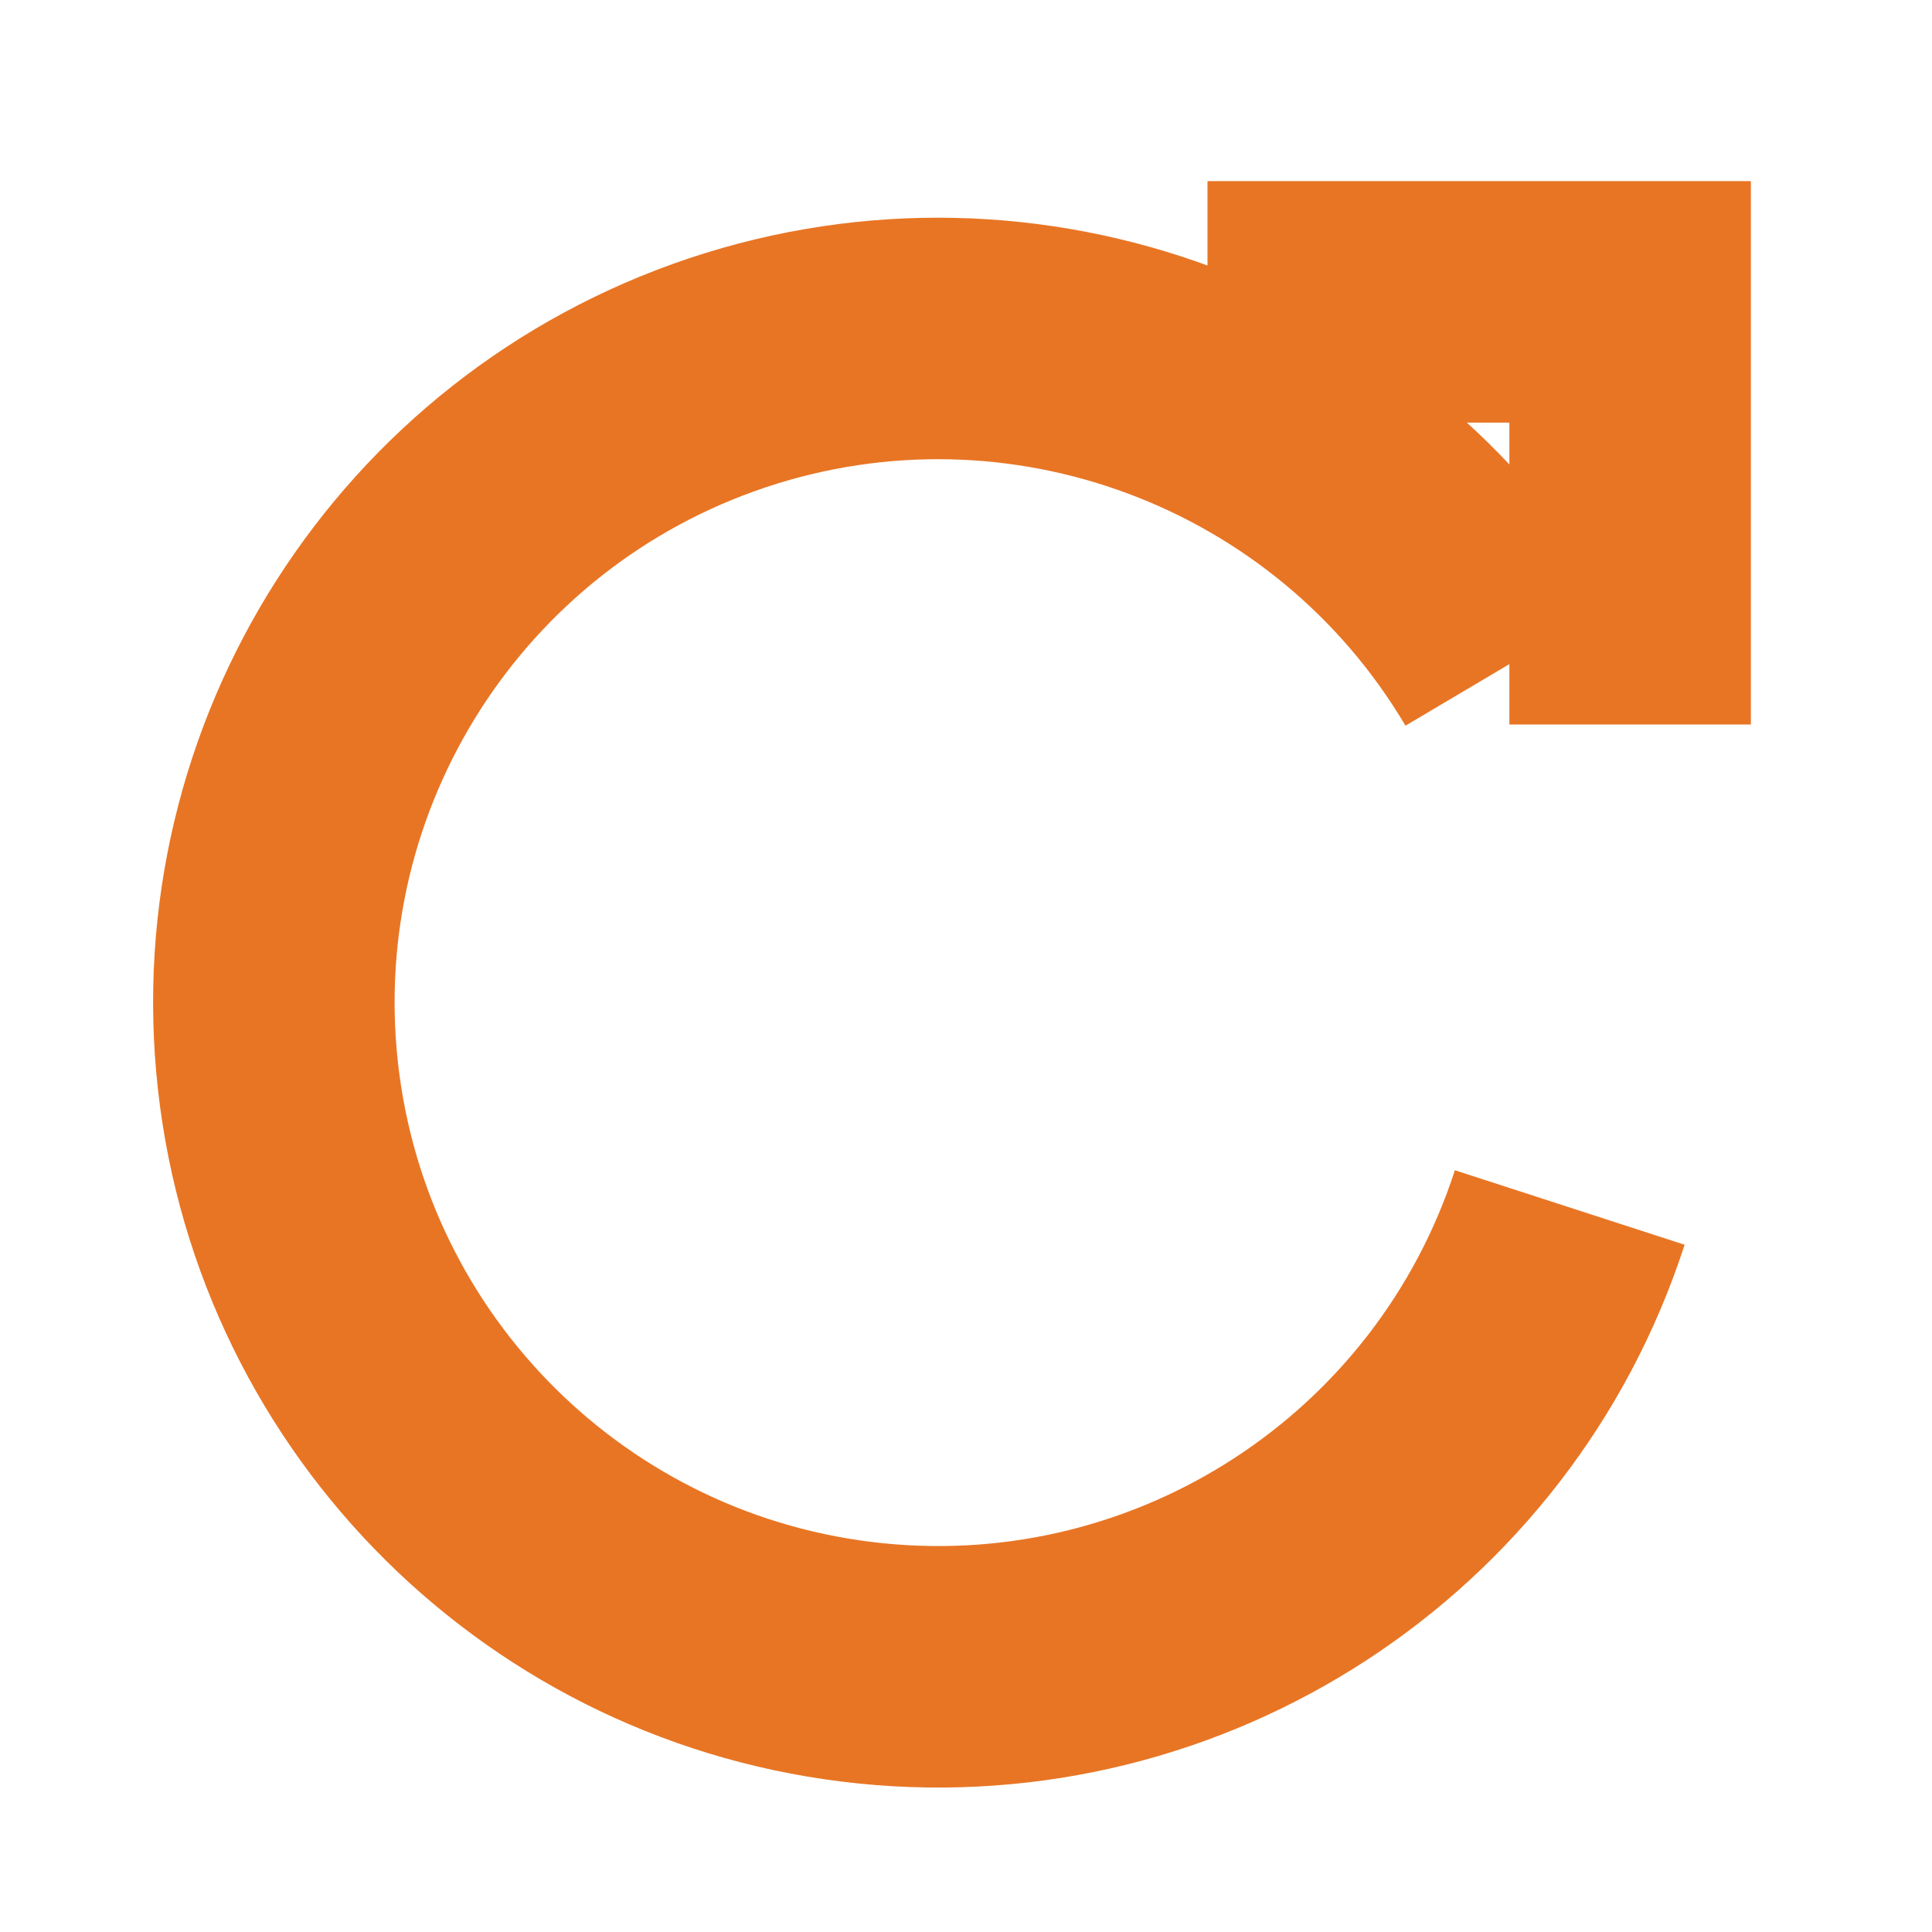
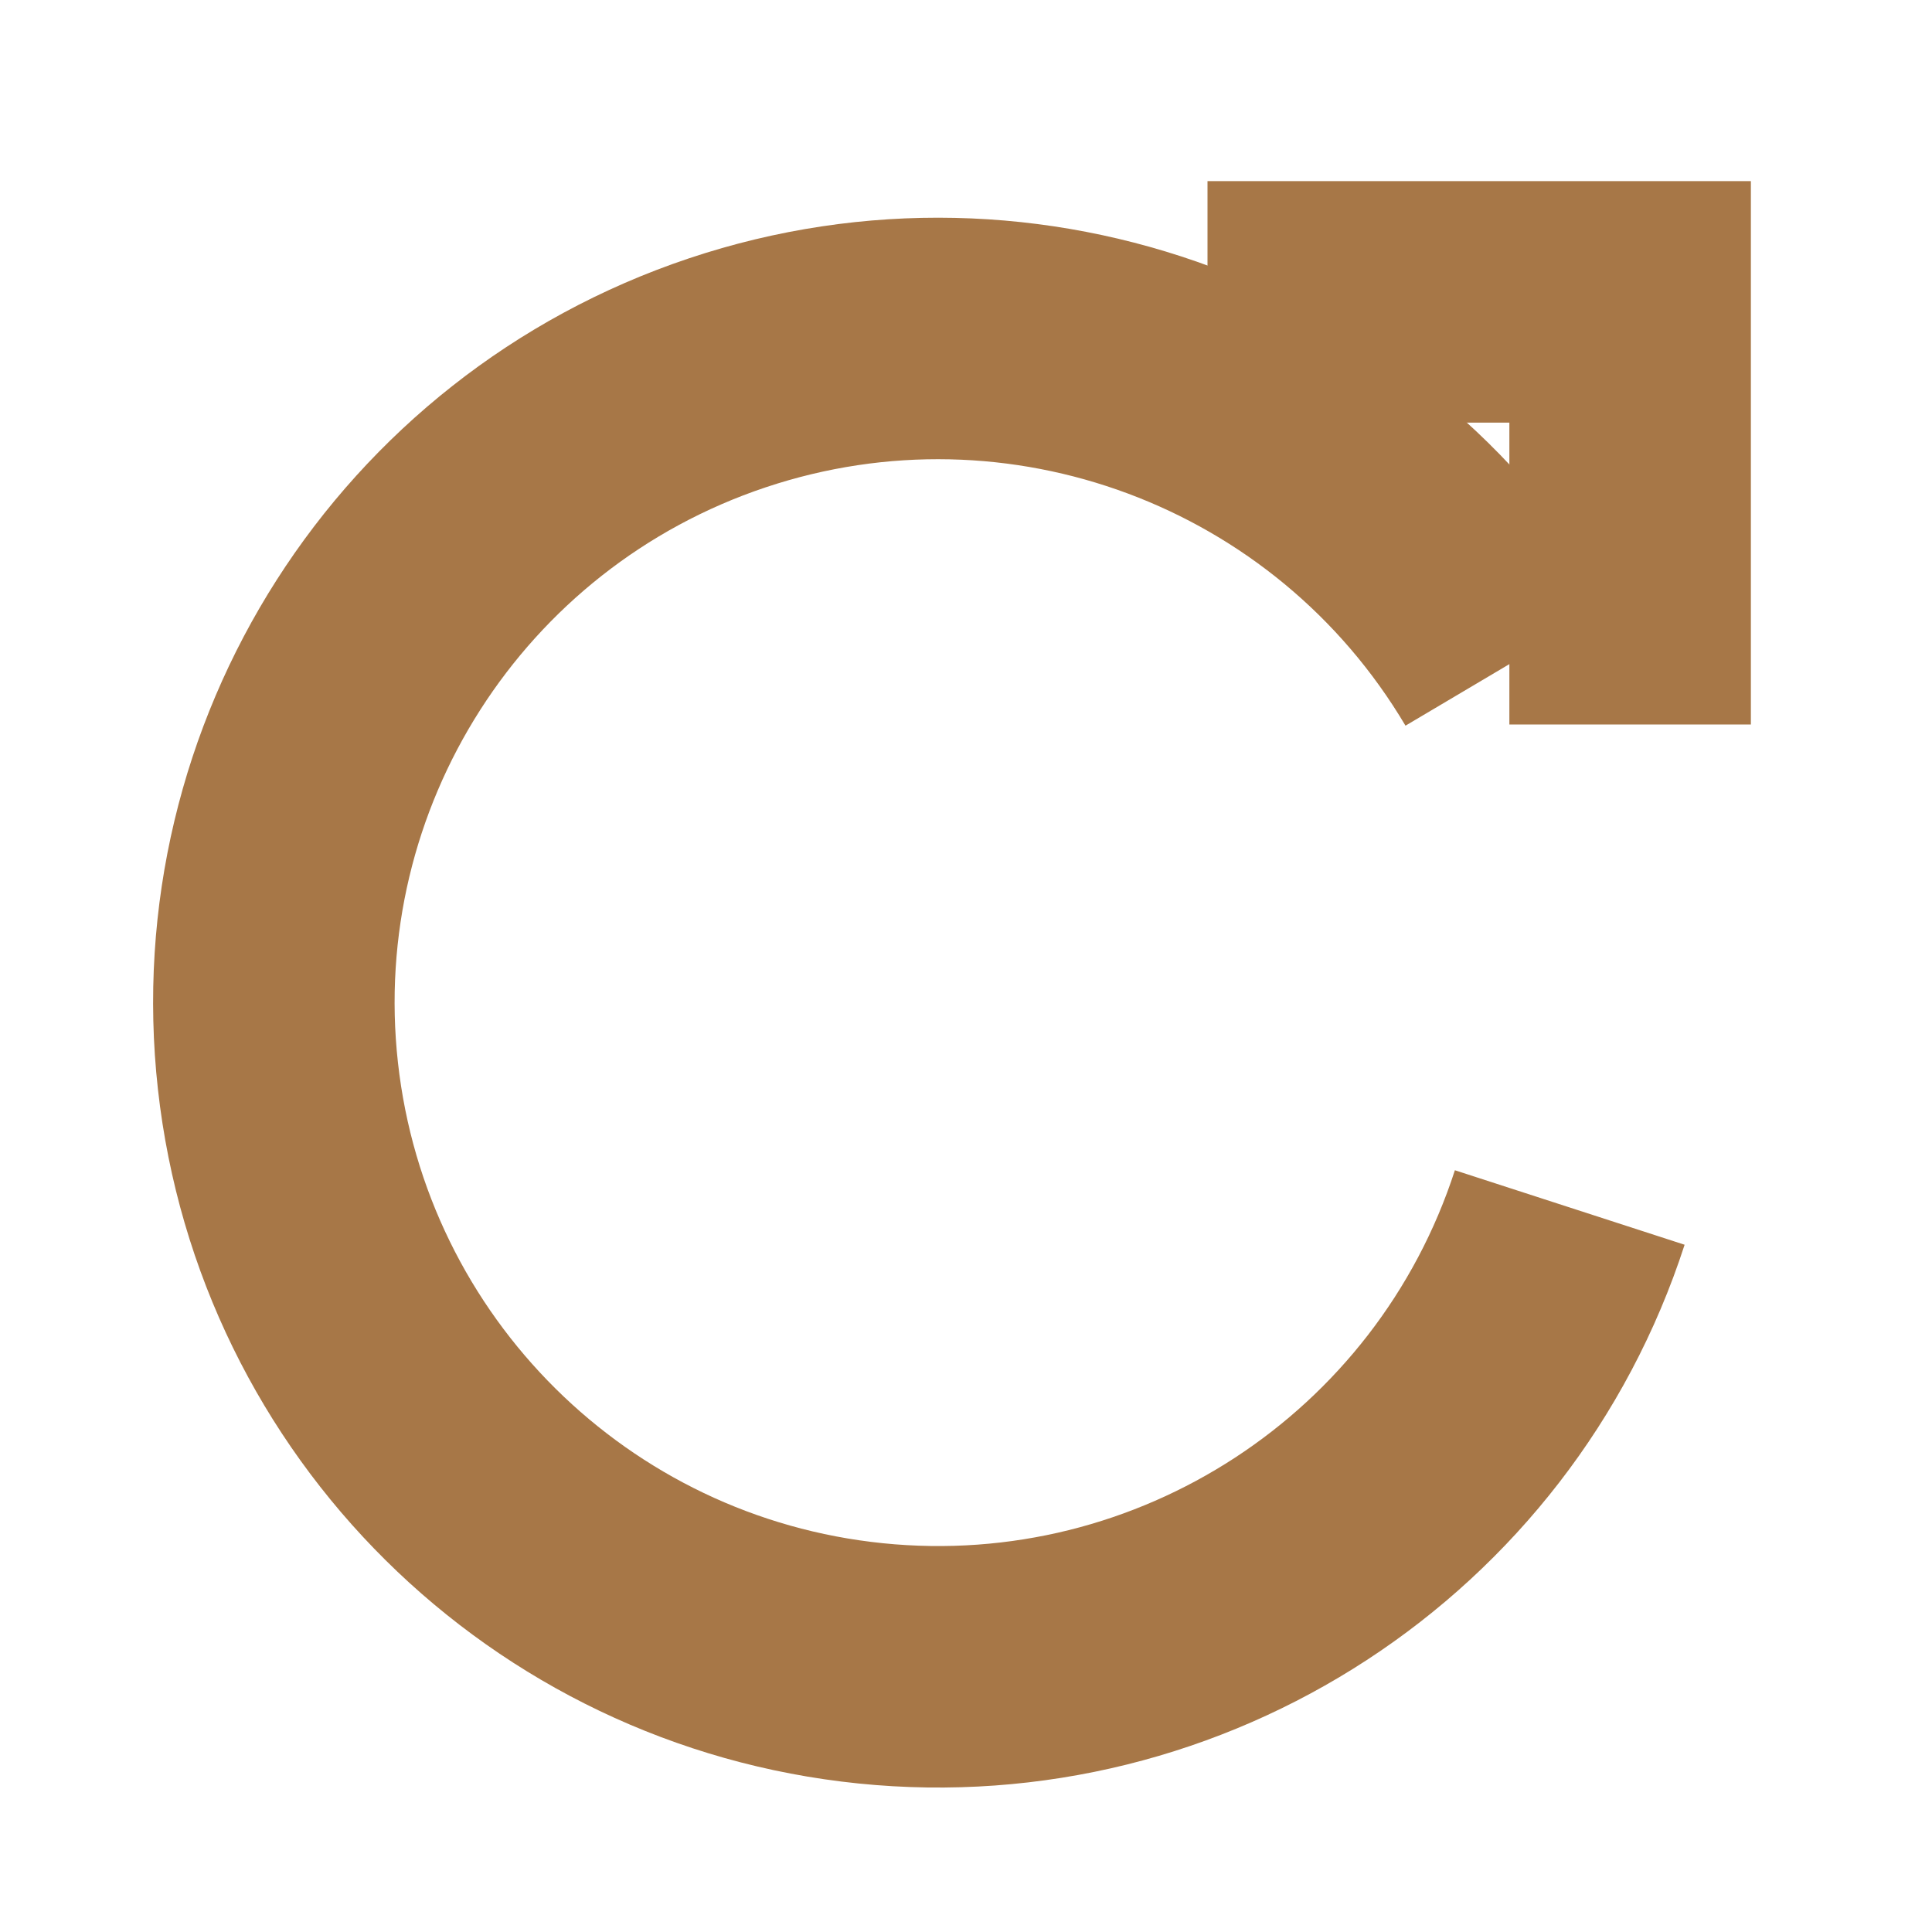
<svg xmlns="http://www.w3.org/2000/svg" viewBox="0 0 32 32">
-   <path d="M25 11a11 11 0 10 1 9" fill="none" stroke="#e87524" stroke-width="4" />
-   <path d="M20 5h7v7" fill="none" stroke="#e87524" stroke-width="4" />
+   <path d="M25 11a11 11 0 10 1 9" fill="none" stroke="#A77747" stroke-width="4" />
+   <path d="M20 5h7v7" fill="none" stroke="#A77747" stroke-width="4" />
</svg>
